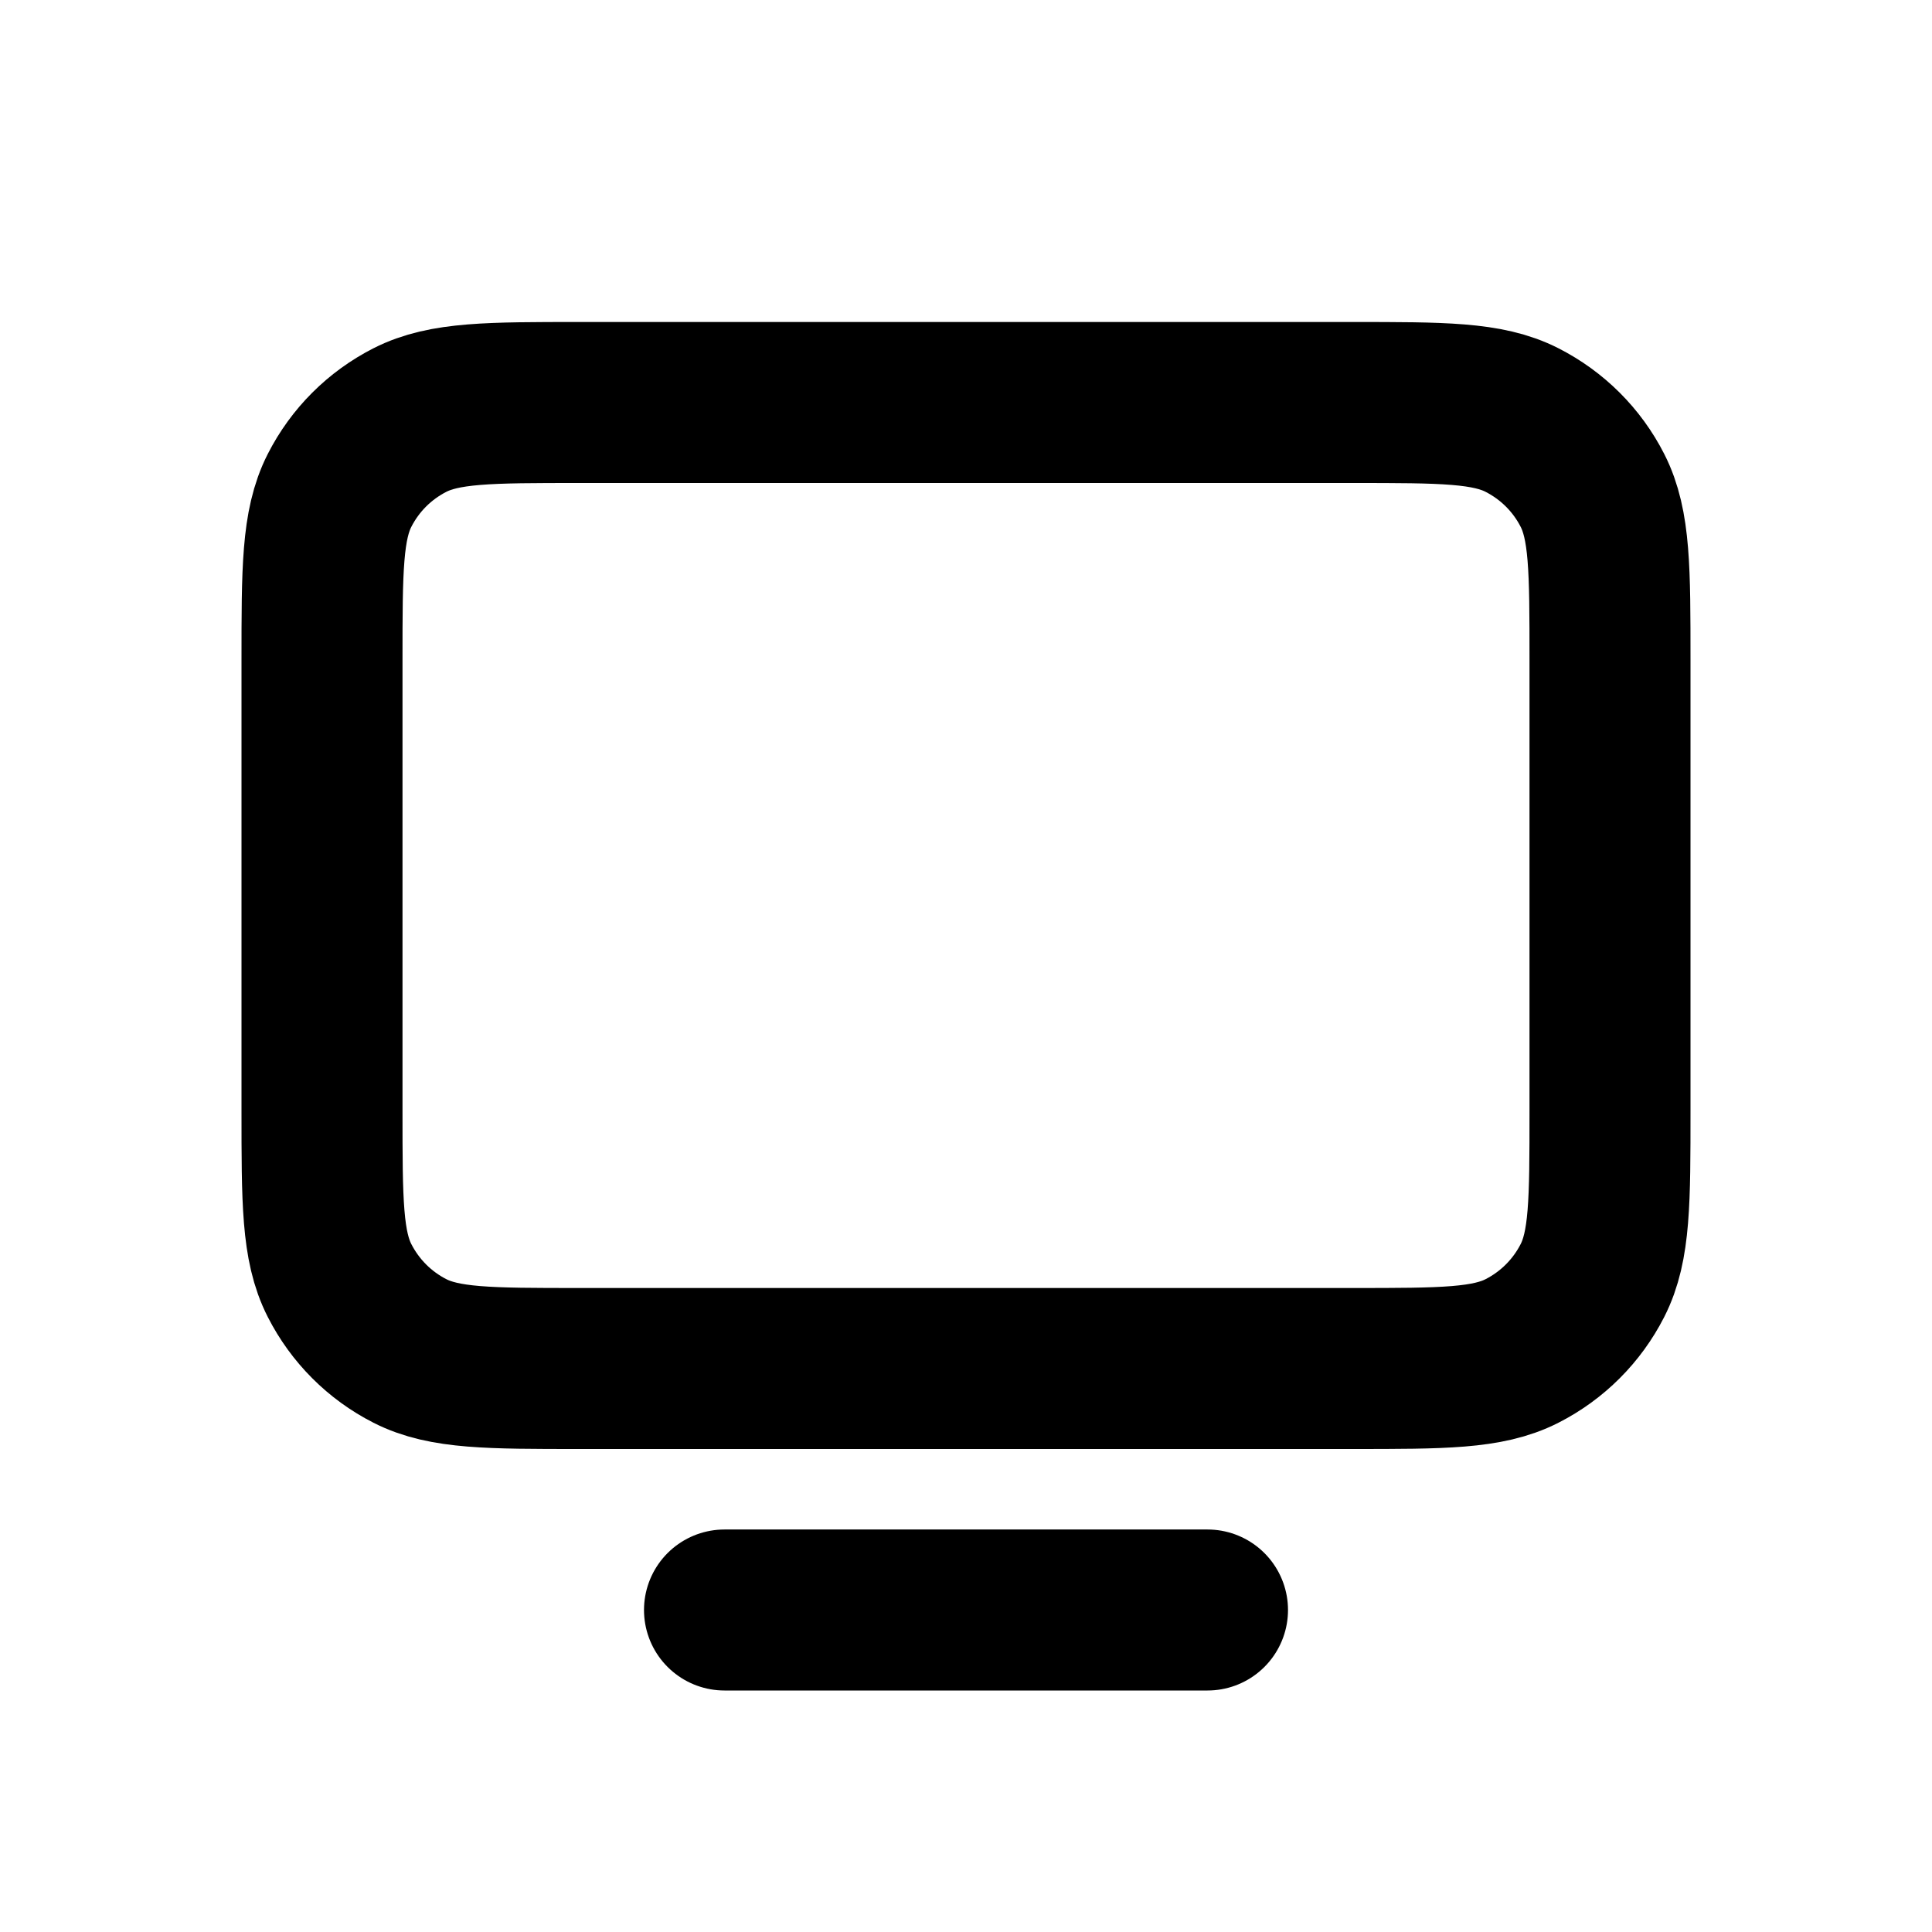
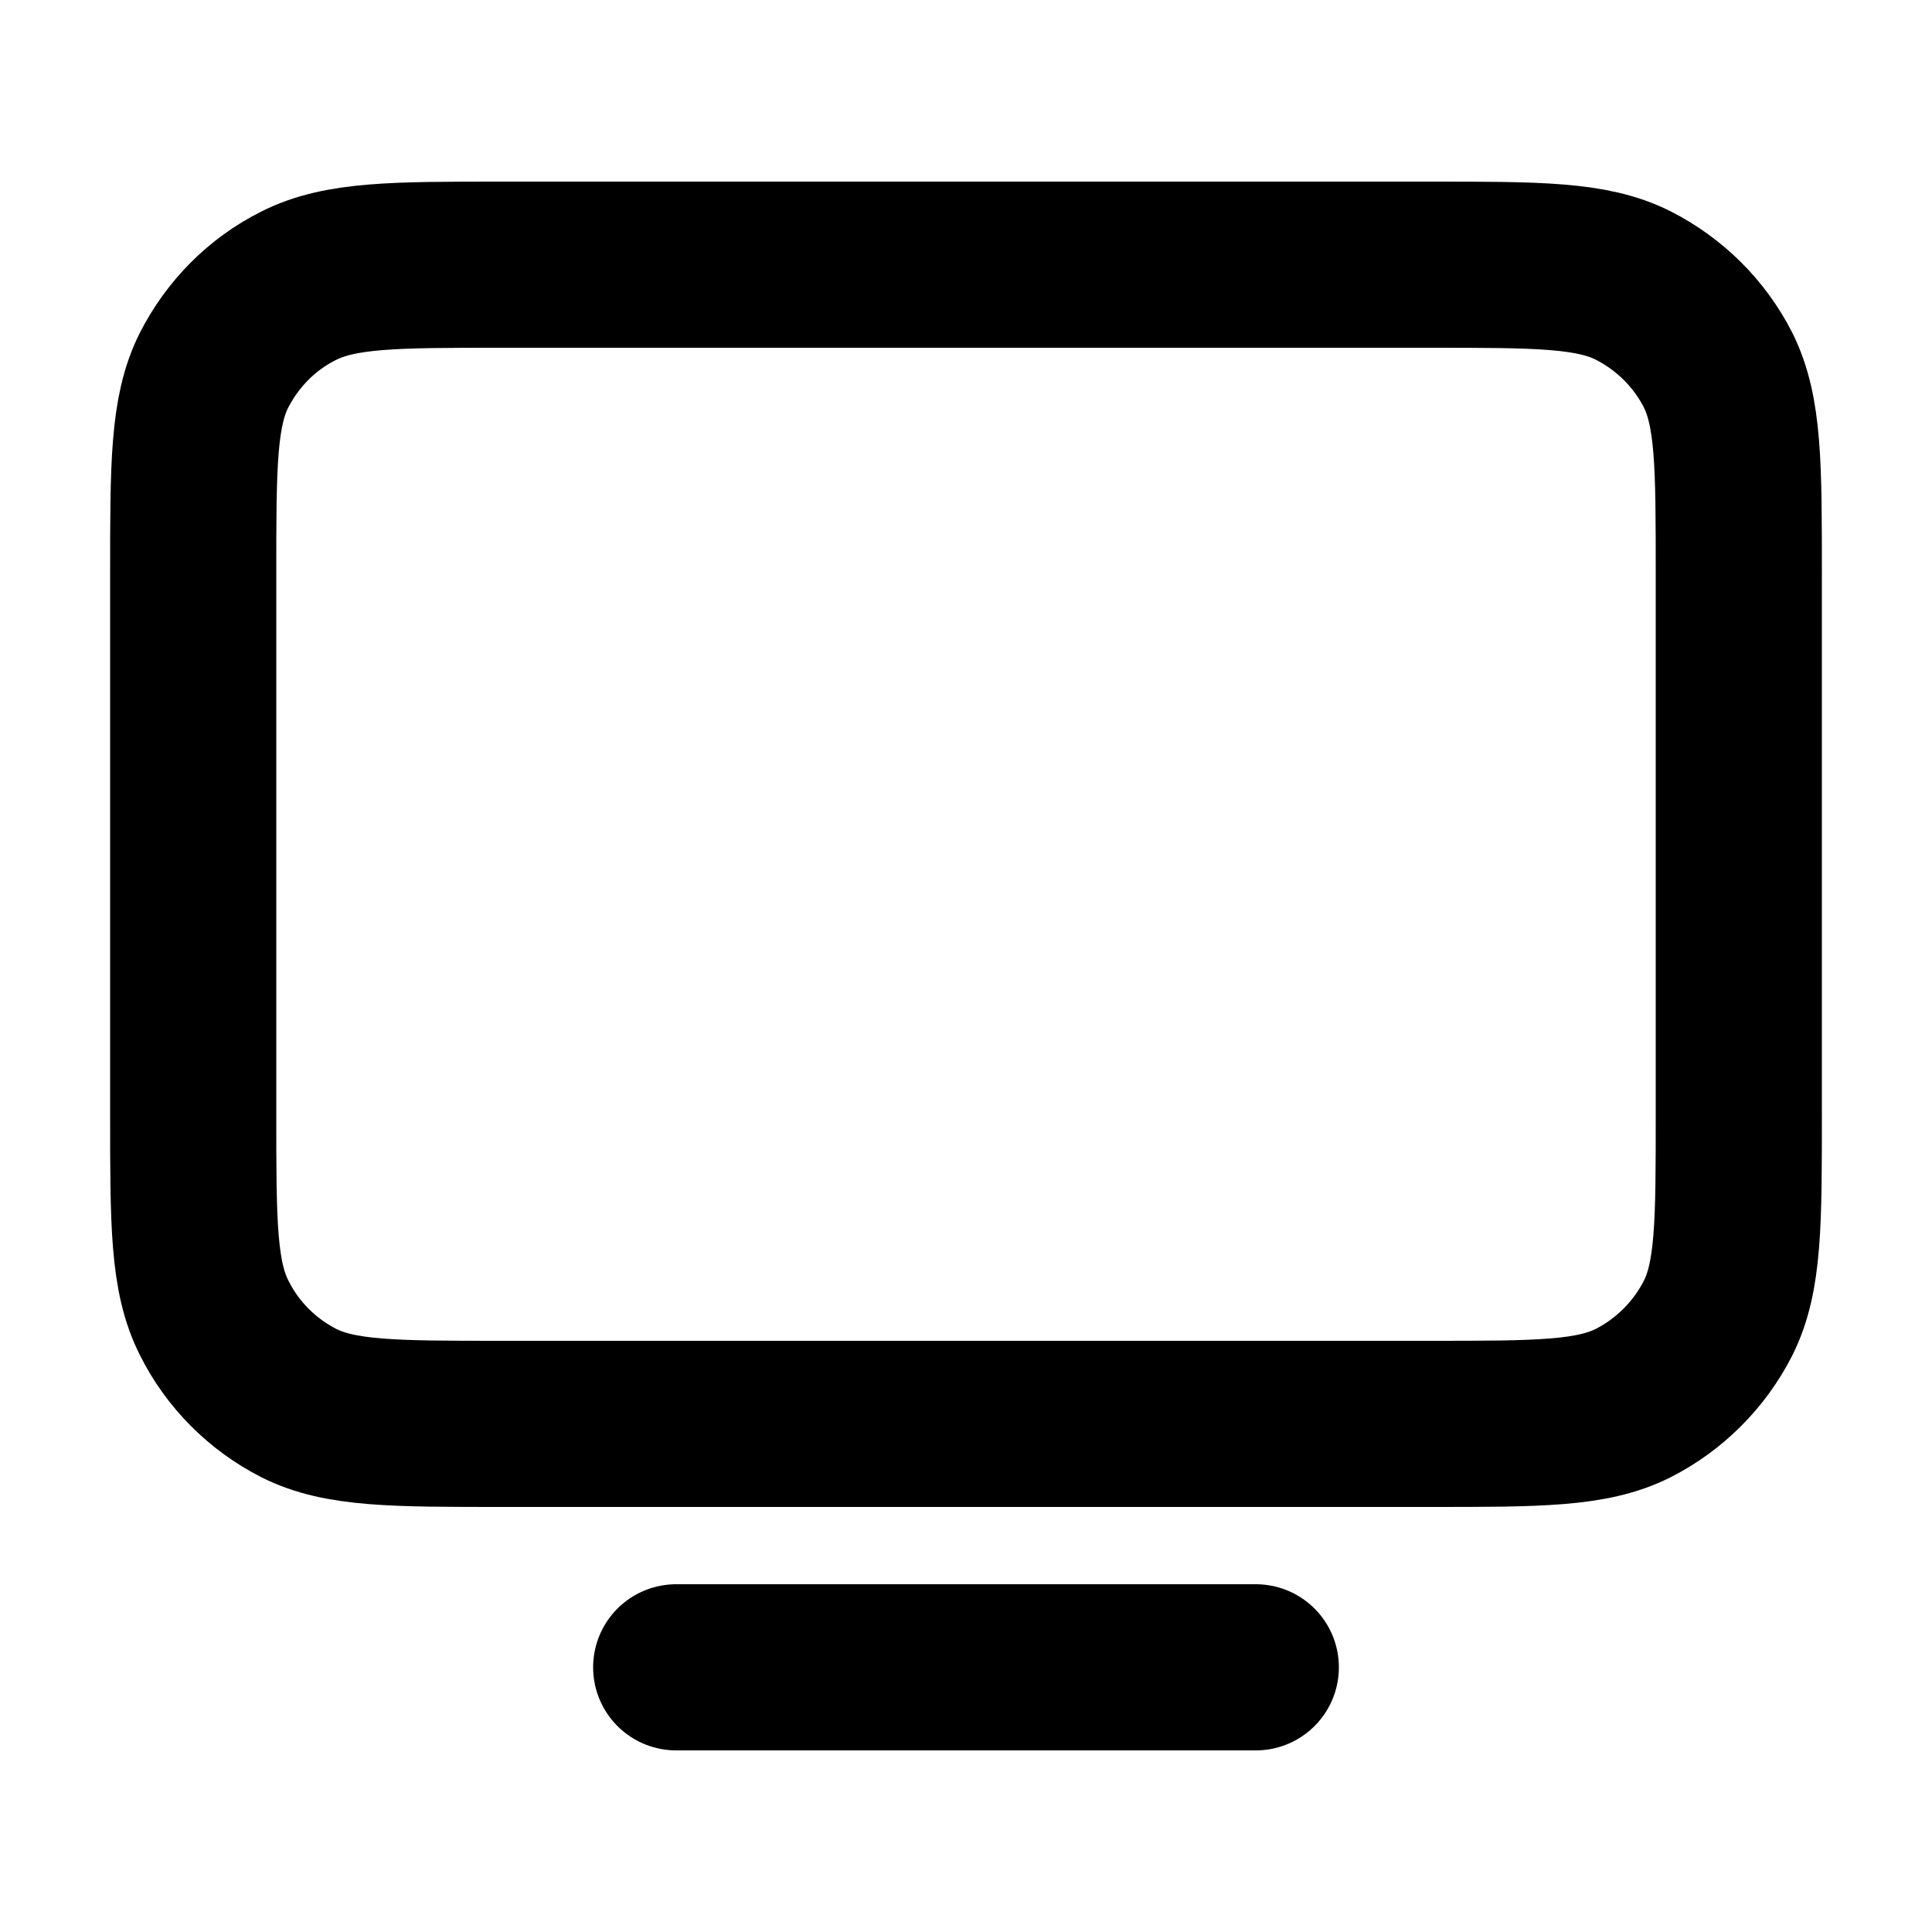
- <svg xmlns="http://www.w3.org/2000/svg" width="800px" height="800px" viewBox="0 0 24 24" fill="none">
-   <g id="System / Monitor">
-     <path id="Vector" d="M15 20H9M4 13.8V8.2C4 7.08 4 6.52 4.218 6.092C4.41 5.715 4.715 5.41 5.092 5.218C5.52 5 6.08 5 7.2 5H16.8C17.92 5 18.48 5 18.907 5.218C19.284 5.41 19.59 5.715 19.782 6.092C20 6.519 20 7.079 20 8.197V13.803C20 14.921 20 15.48 19.782 15.907C19.59 16.284 19.284 16.59 18.907 16.782C18.48 17 17.921 17 16.803 17H7.197C6.079 17 5.519 17 5.092 16.782C4.715 16.59 4.41 16.284 4.218 15.907C4 15.48 4 14.92 4 13.8Z" stroke="#000000" stroke-width="2" stroke-linecap="round" stroke-linejoin="round" />
-   </g>
+ <svg xmlns="http://www.w3.org/2000/svg" version="1.1" id="icon" x="0px" y="0px" viewBox="0 0 50 50" style="enable-background:new 0 0 50 50;" xml:space="preserve">
+   <style type="text/css">
+ 	.st0{fill:none;stroke:#000000;stroke-width:4.3;stroke-linecap:round;stroke-linejoin:round;stroke-miterlimit:133.333;}
+ </style>
+   <path id="monitor" class="st0" d="M32.5,43.15h-15 M5,28.85v-14c0-2.8,0-4.2,0.54-5.27c0.48-0.94,1.24-1.71,2.18-2.18  C8.8,6.85,10.2,6.85,13,6.85h24c2.8,0,4.2,0,5.27,0.54c0.94,0.48,1.71,1.24,2.19,2.18C45,10.65,45,12.04,45,14.84v14.02  c0,2.79,0,4.19-0.54,5.26c-0.48,0.94-1.25,1.71-2.19,2.19c-1.07,0.54-2.47,0.54-5.26,0.54H12.99c-2.79,0-4.19,0-5.26-0.54  c-0.94-0.48-1.71-1.25-2.18-2.19C5,33.05,5,31.65,5,28.85z" />
</svg>
